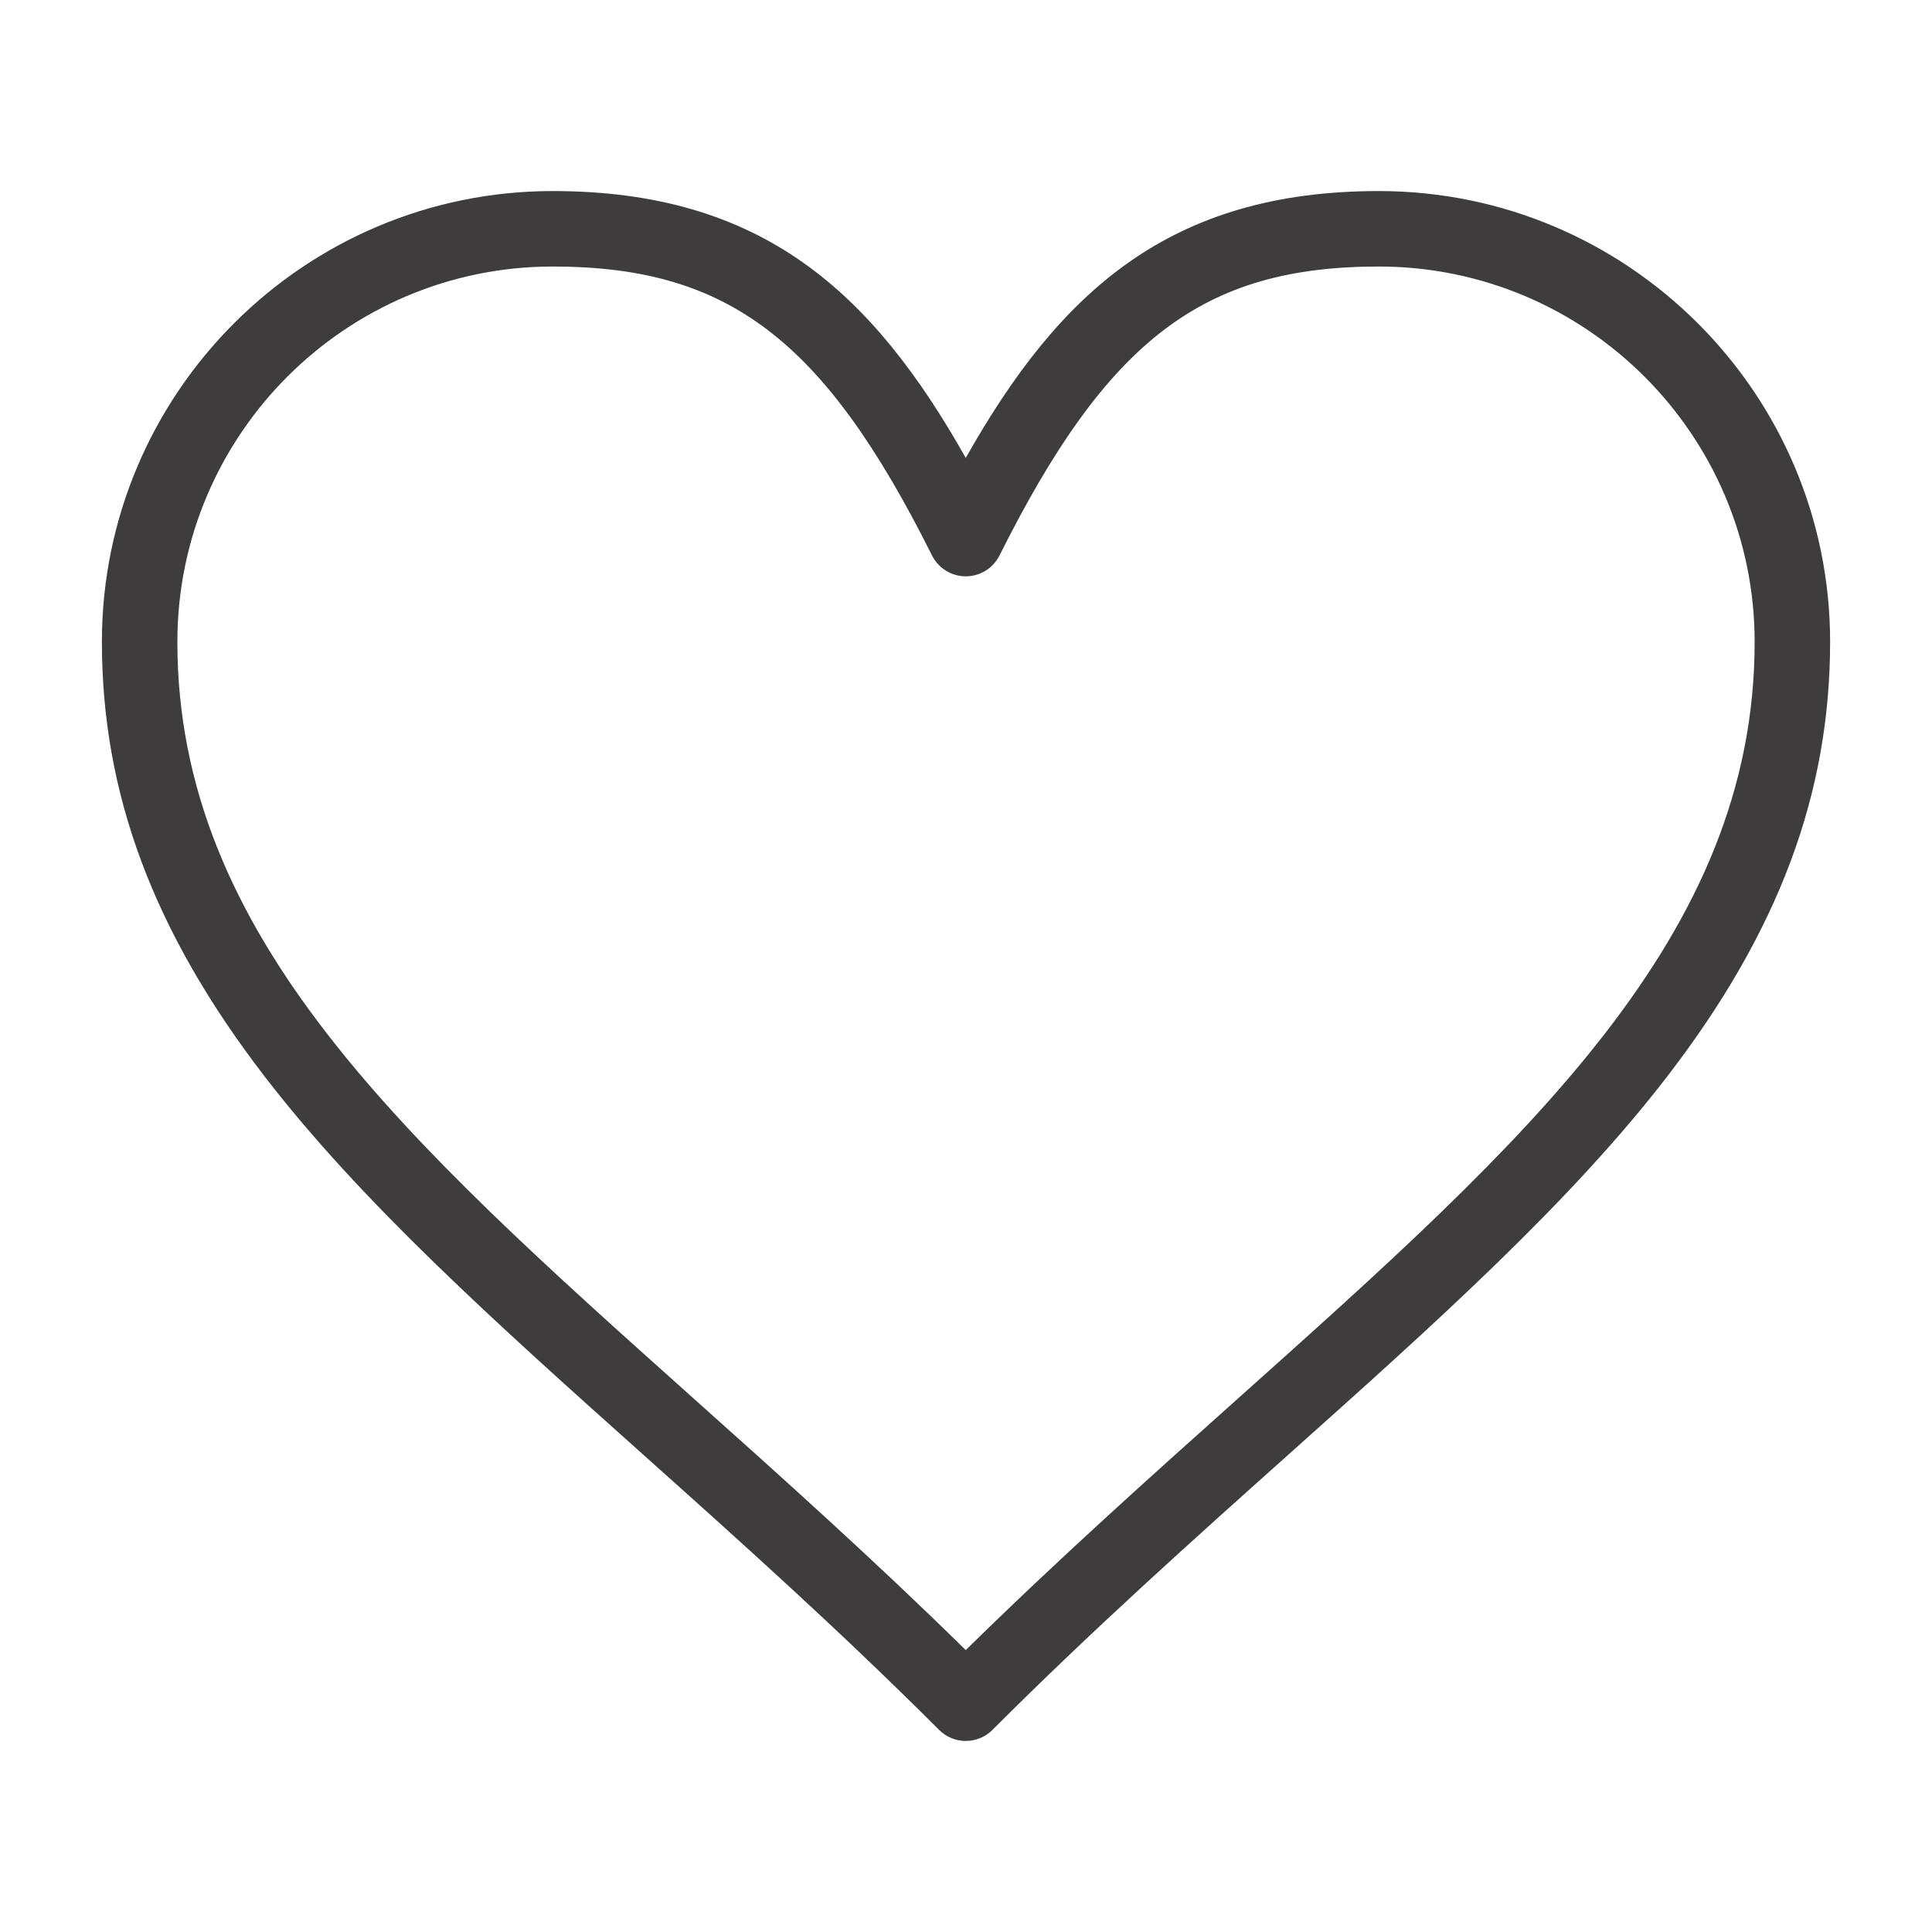
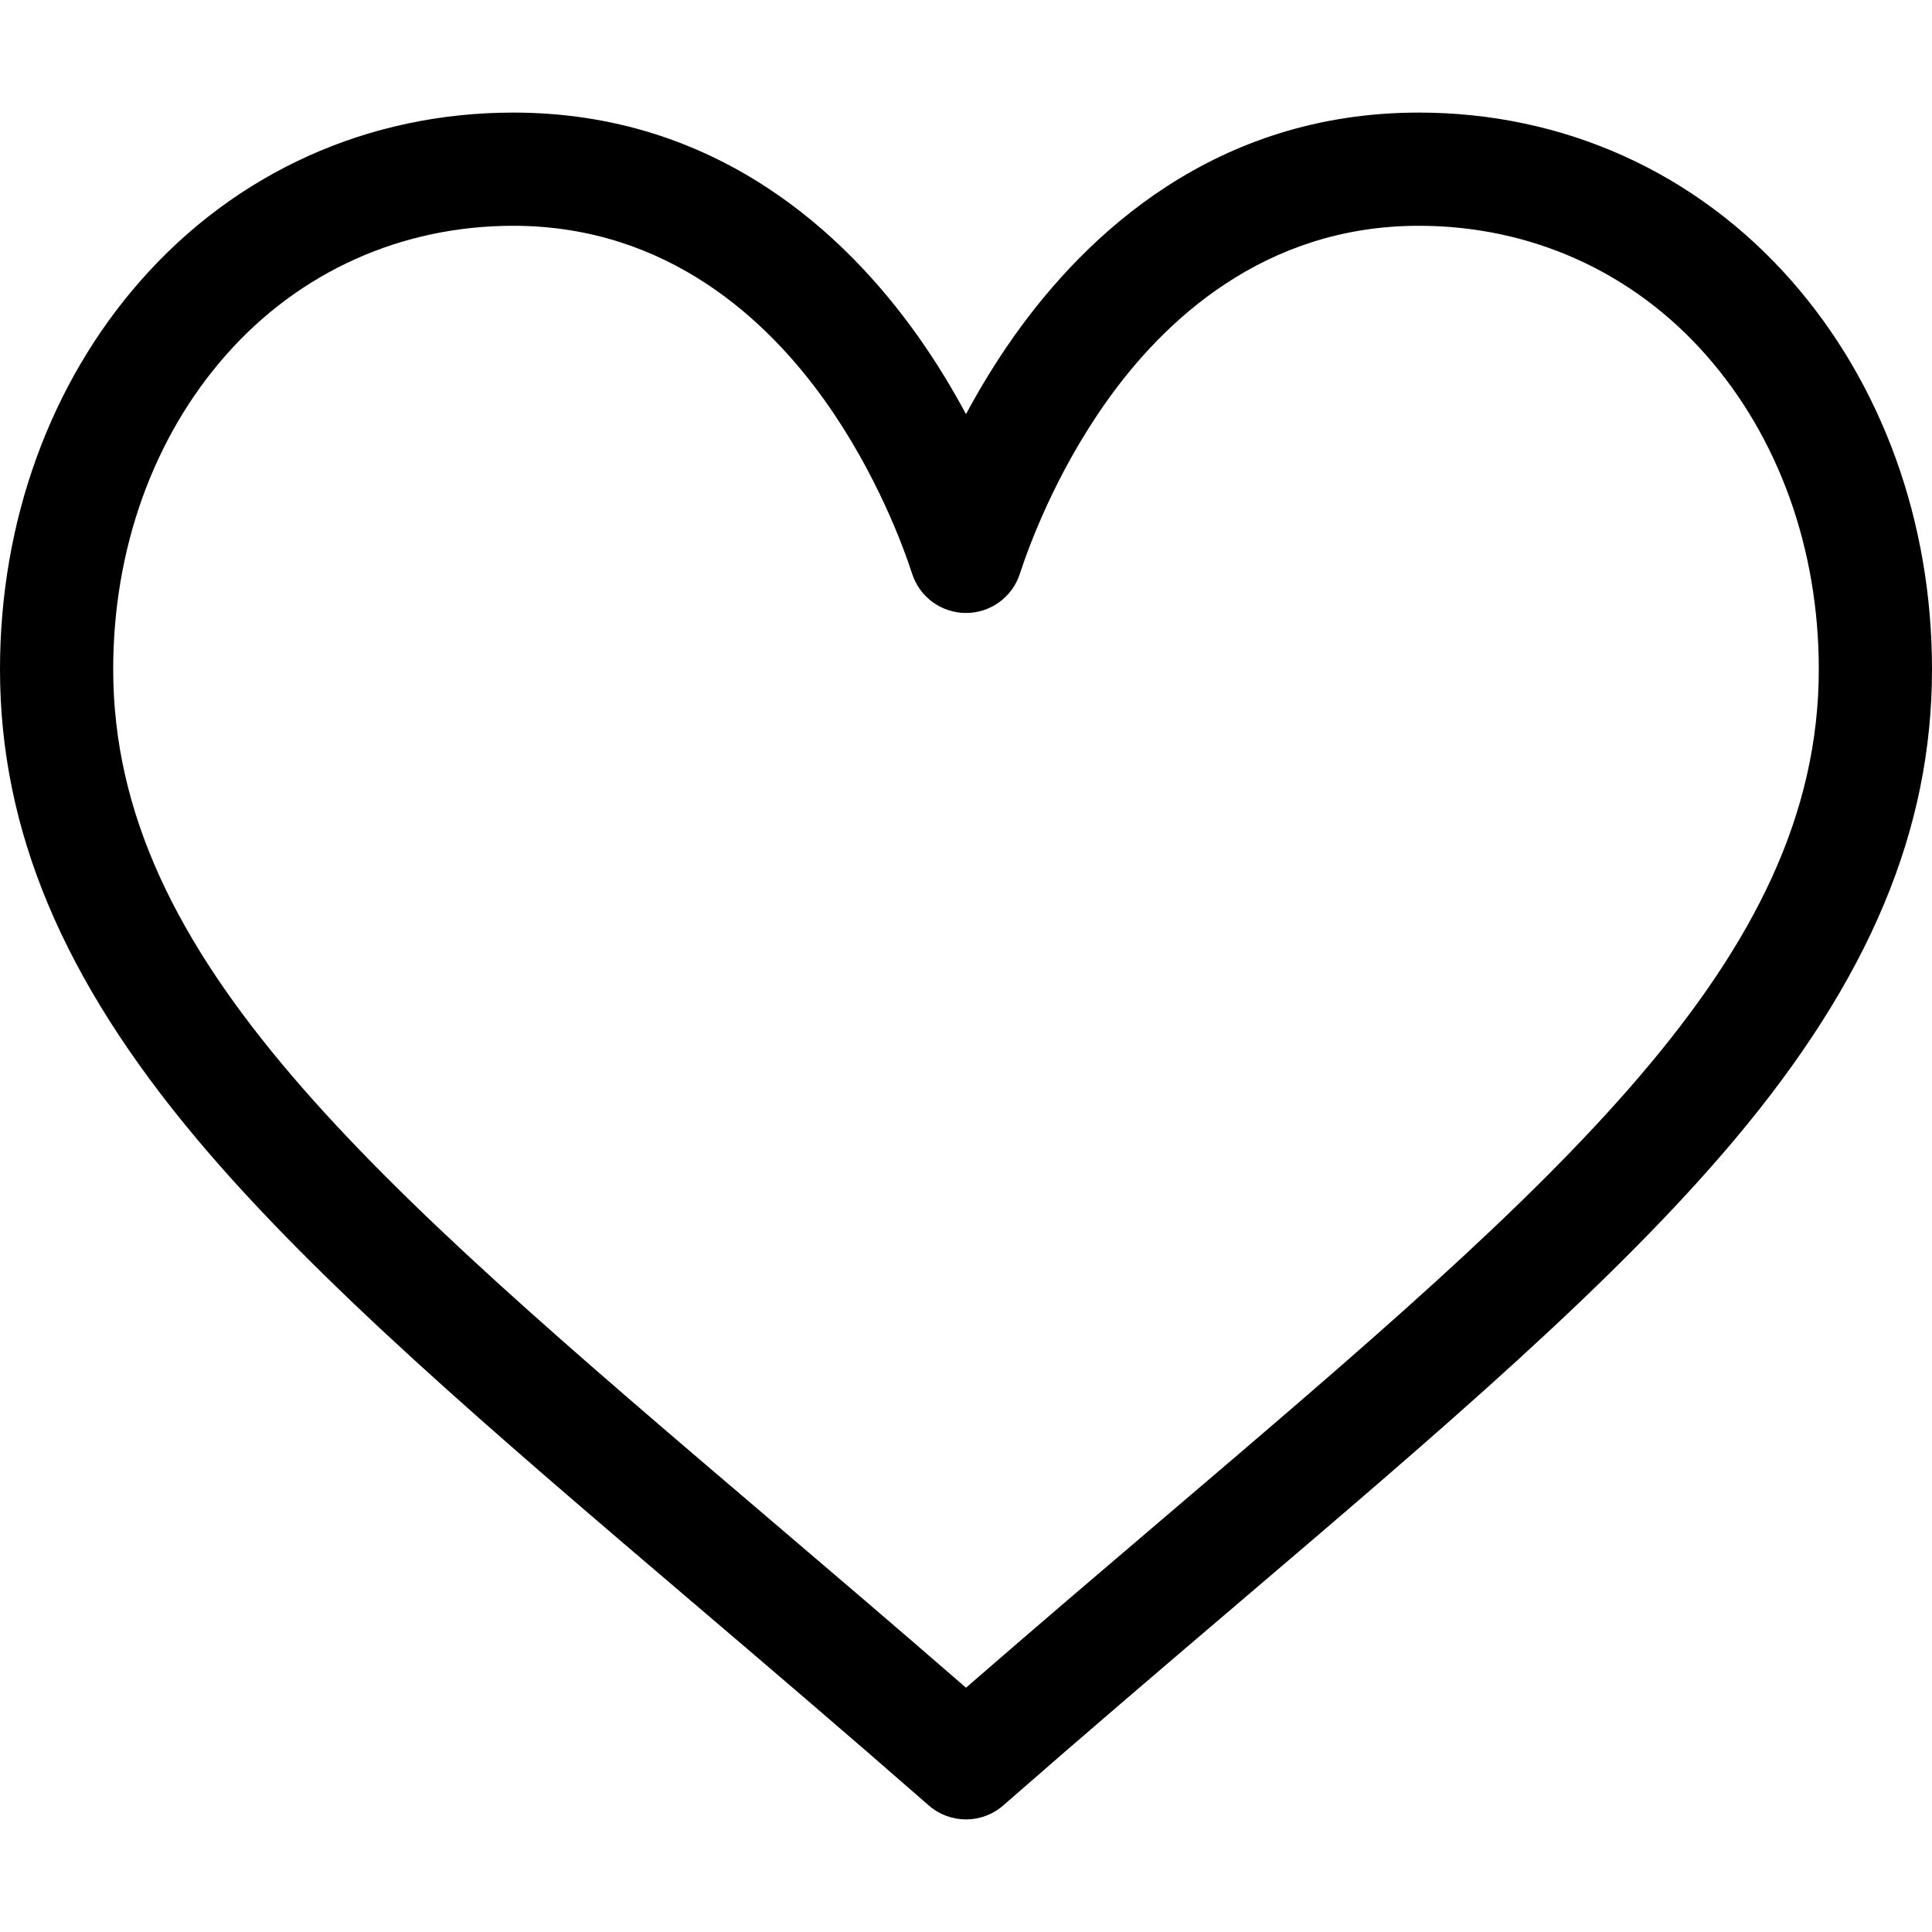
- <svg xmlns="http://www.w3.org/2000/svg" style="enable-background:new 0 0 512 512;" version="1.1" viewBox="0 0 512 512" xml:space="preserve">
-   <g id="_x31_66_x2C__Heart_x2C__Love_x2C__Like_x2C__Twitter">
-     <g id="XMLID_5036_">
-       <path d="M255.937,461.368c-2.652,0-5.196-1.054-7.071-2.929    c-26.65-26.65-53.021-50.236-78.522-73.046C132.019,351.116,95.82,318.74,69.956,285.047    c-29.304-38.173-42.952-74.699-42.952-114.948c0-65.874,53.592-119.467,119.466-119.467c55.362,0,84.611,26.631,109.467,70.721    c24.856-44.09,54.105-70.721,109.467-70.721c65.944,0,119.594,53.593,119.594,119.467c0,40.231-13.65,76.743-42.958,114.903    c-25.866,33.679-62.061,66.036-100.38,100.294c-25.547,22.839-51.963,46.454-78.651,73.144    C261.132,460.314,258.589,461.368,255.937,461.368z M146.47,70.632c-54.846,0-99.466,44.621-99.466,99.467    c0,78.147,60.313,132.091,136.672,200.387c23.462,20.985,47.653,42.622,72.261,66.802c24.648-24.219,48.886-45.888,72.393-66.902    c76.356-68.263,136.668-122.181,136.668-200.287c0-54.846-44.678-99.467-99.594-99.467c-46.531,0-71.896,19.322-100.522,76.572    c-1.694,3.388-5.156,5.528-8.944,5.528l0,0c-3.788,0-7.25-2.14-8.944-5.528C218.367,89.954,193.001,70.632,146.47,70.632z" id="XMLID_8603_" style="fill:#3E3C3C;" />
+ <svg xmlns="http://www.w3.org/2000/svg" version="1.1" id="Capa_1" x="0px" y="0px" viewBox="0 0 512 512" style="enable-background:new 0 0 512 512;" xml:space="preserve">
+   <g>
+     <g>
+       <path d="M474.644,74.27C449.391,45.616,414.358,29.836,376,29.836c-53.948,0-88.103,32.22-107.255,59.25    c-4.969,7.014-9.196,14.047-12.745,20.665c-3.549-6.618-7.775-13.651-12.745-20.665c-19.152-27.03-53.307-59.25-107.255-59.25    c-38.358,0-73.391,15.781-98.645,44.435C13.267,101.605,0,138.213,0,177.351c0,42.603,16.633,82.228,52.345,124.7    c31.917,37.96,77.834,77.088,131.005,122.397c19.813,16.884,40.302,34.344,62.115,53.429l0.655,0.574    c2.828,2.476,6.354,3.713,9.88,3.713s7.052-1.238,9.88-3.713l0.655-0.574c21.813-19.085,42.302-36.544,62.118-53.431    c53.168-45.306,99.085-84.434,131.002-122.395C495.367,259.578,512,219.954,512,177.351    C512,138.213,498.733,101.605,474.644,74.27z M309.193,401.614c-17.08,14.554-34.658,29.533-53.193,45.646    c-18.534-16.111-36.113-31.091-53.196-45.648C98.745,312.939,30,254.358,30,177.351c0-31.83,10.605-61.394,29.862-83.245    C79.34,72.007,106.379,59.836,136,59.836c41.129,0,67.716,25.338,82.776,46.594c13.509,19.064,20.558,38.282,22.962,45.659    c2.011,6.175,7.768,10.354,14.262,10.354c6.494,0,12.251-4.179,14.262-10.354c2.404-7.377,9.453-26.595,22.962-45.66    c15.06-21.255,41.647-46.593,82.776-46.593c29.621,0,56.66,12.171,76.137,34.27C471.395,115.957,482,145.521,482,177.351    C482,254.358,413.255,312.939,309.193,401.614z" />
    </g>
  </g>
-   <g id="Layer_1" />
+   <g>
+ </g>
+   <g>
+ </g>
+   <g>
+ </g>
+   <g>
+ </g>
+   <g>
+ </g>
+   <g>
+ </g>
+   <g>
+ </g>
+   <g>
+ </g>
+   <g>
+ </g>
+   <g>
+ </g>
+   <g>
+ </g>
+   <g>
+ </g>
+   <g>
+ </g>
+   <g>
+ </g>
+   <g>
+ </g>
</svg>
